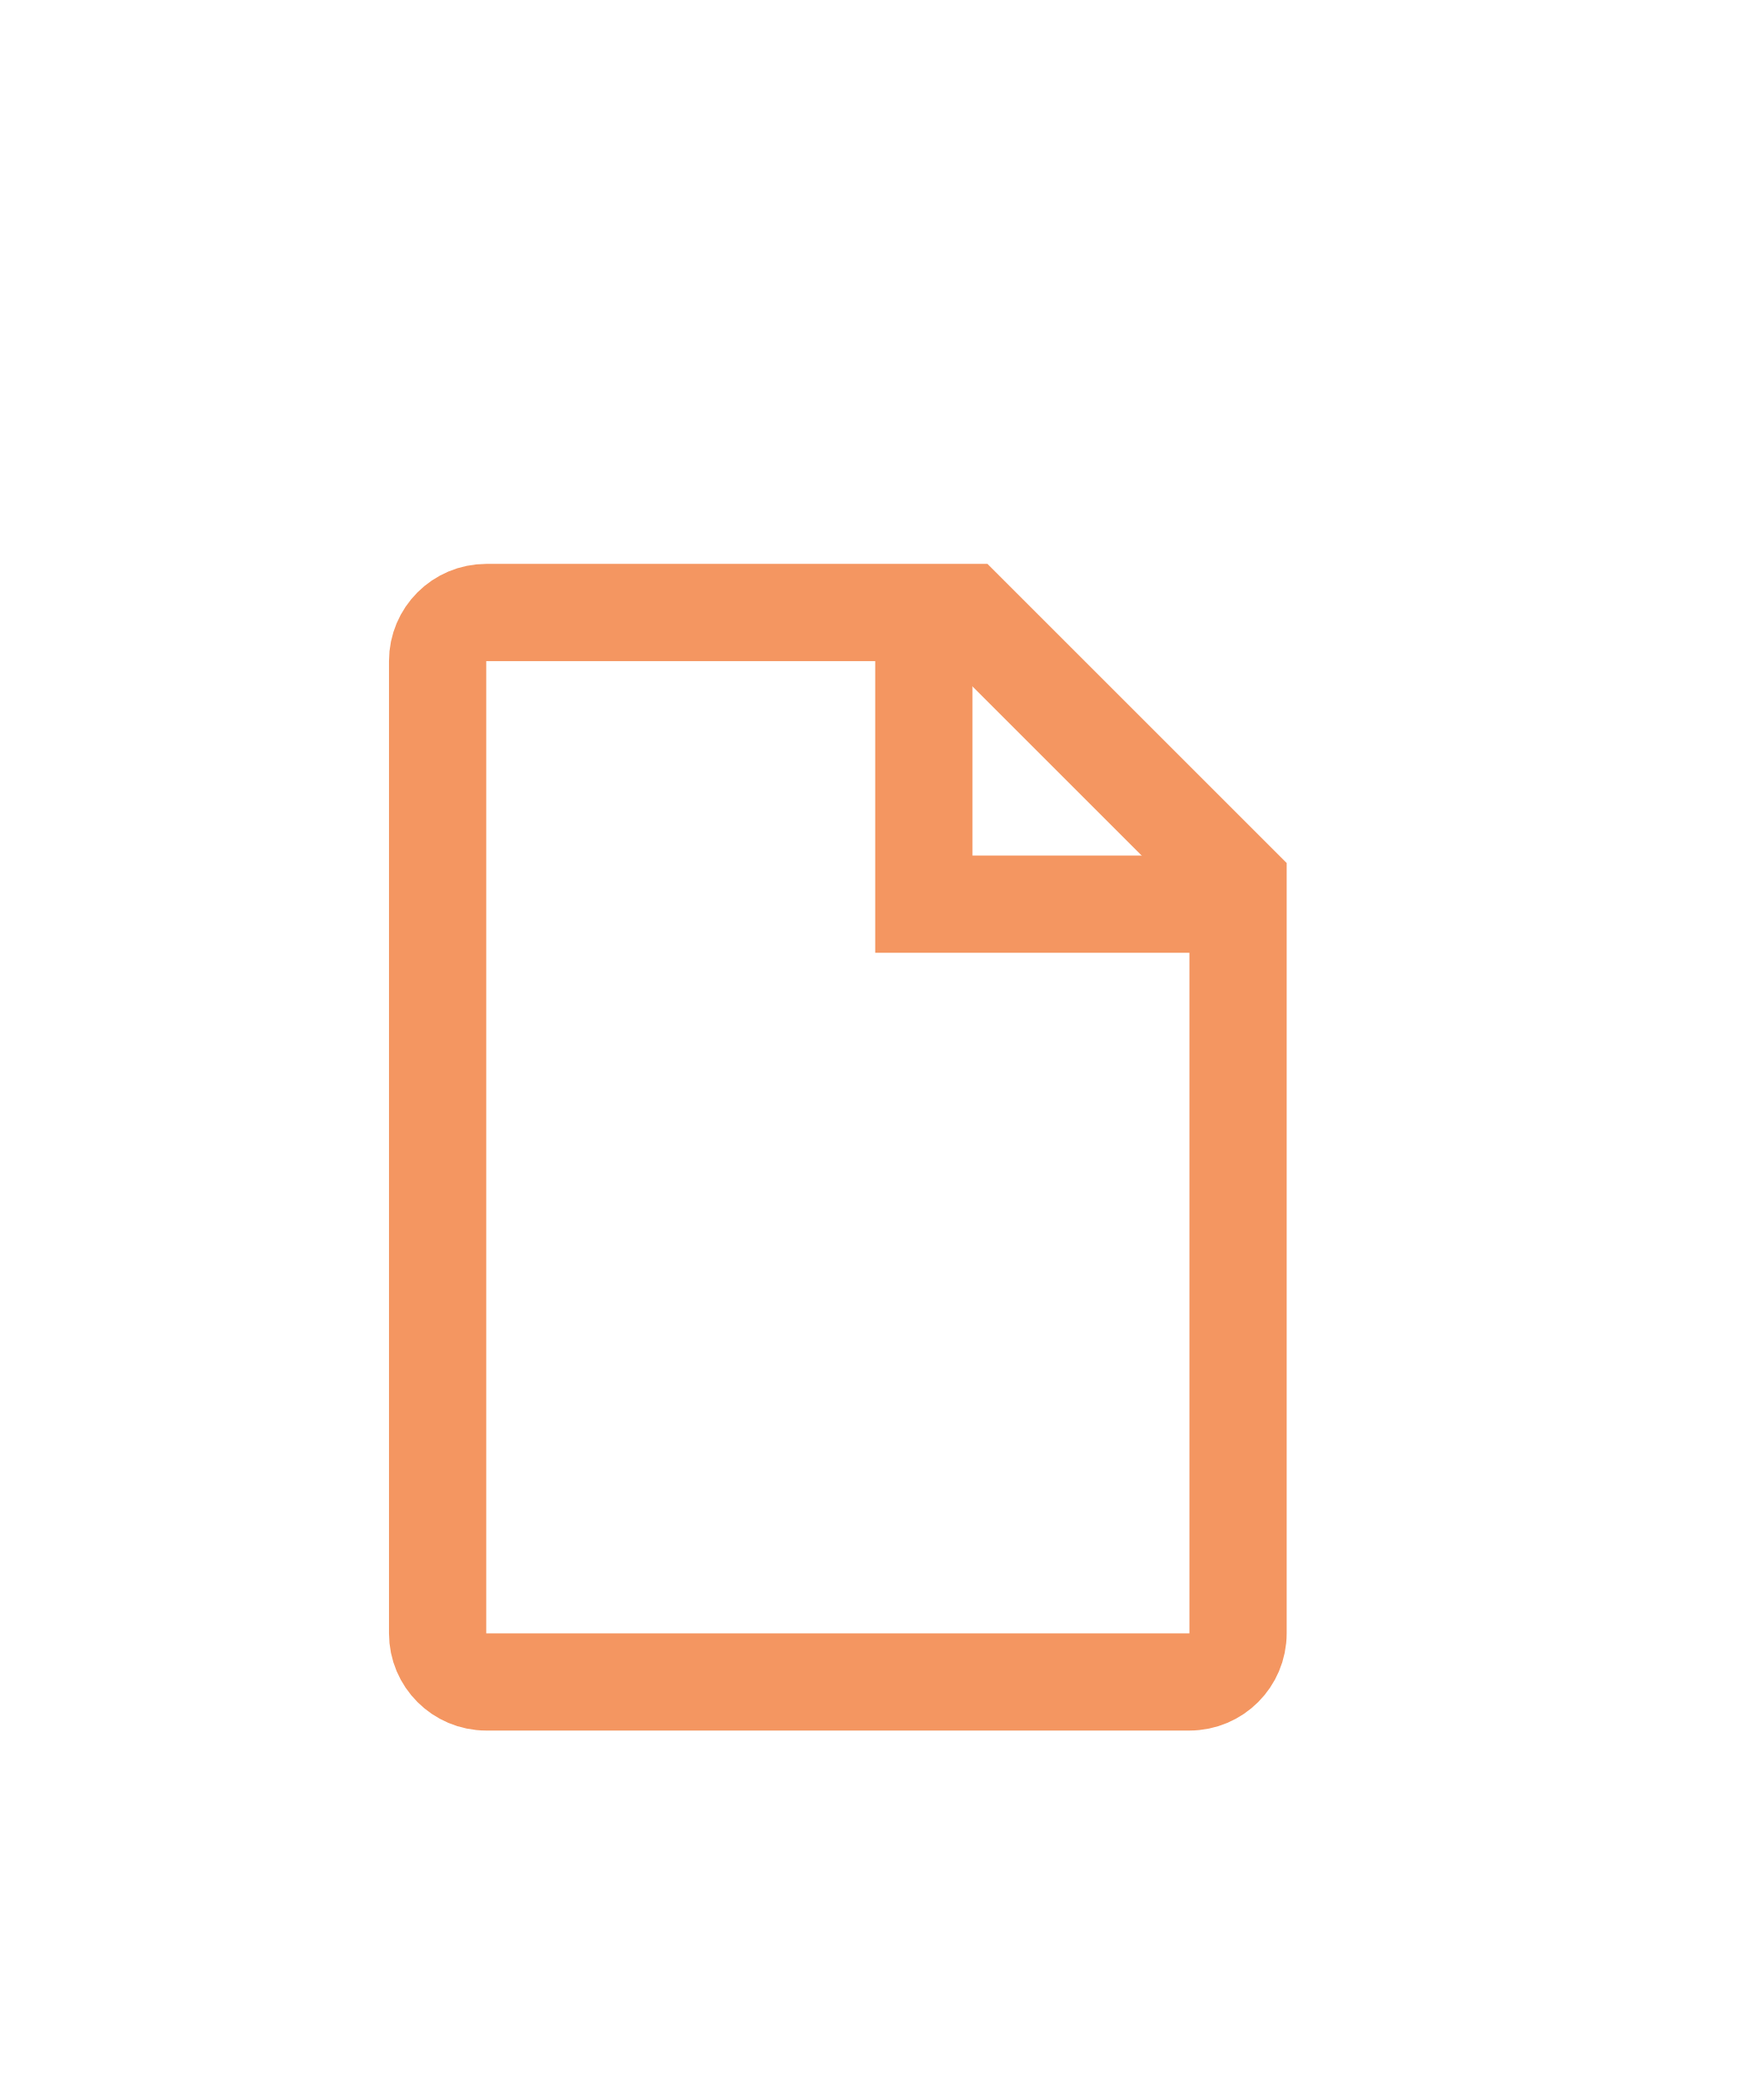
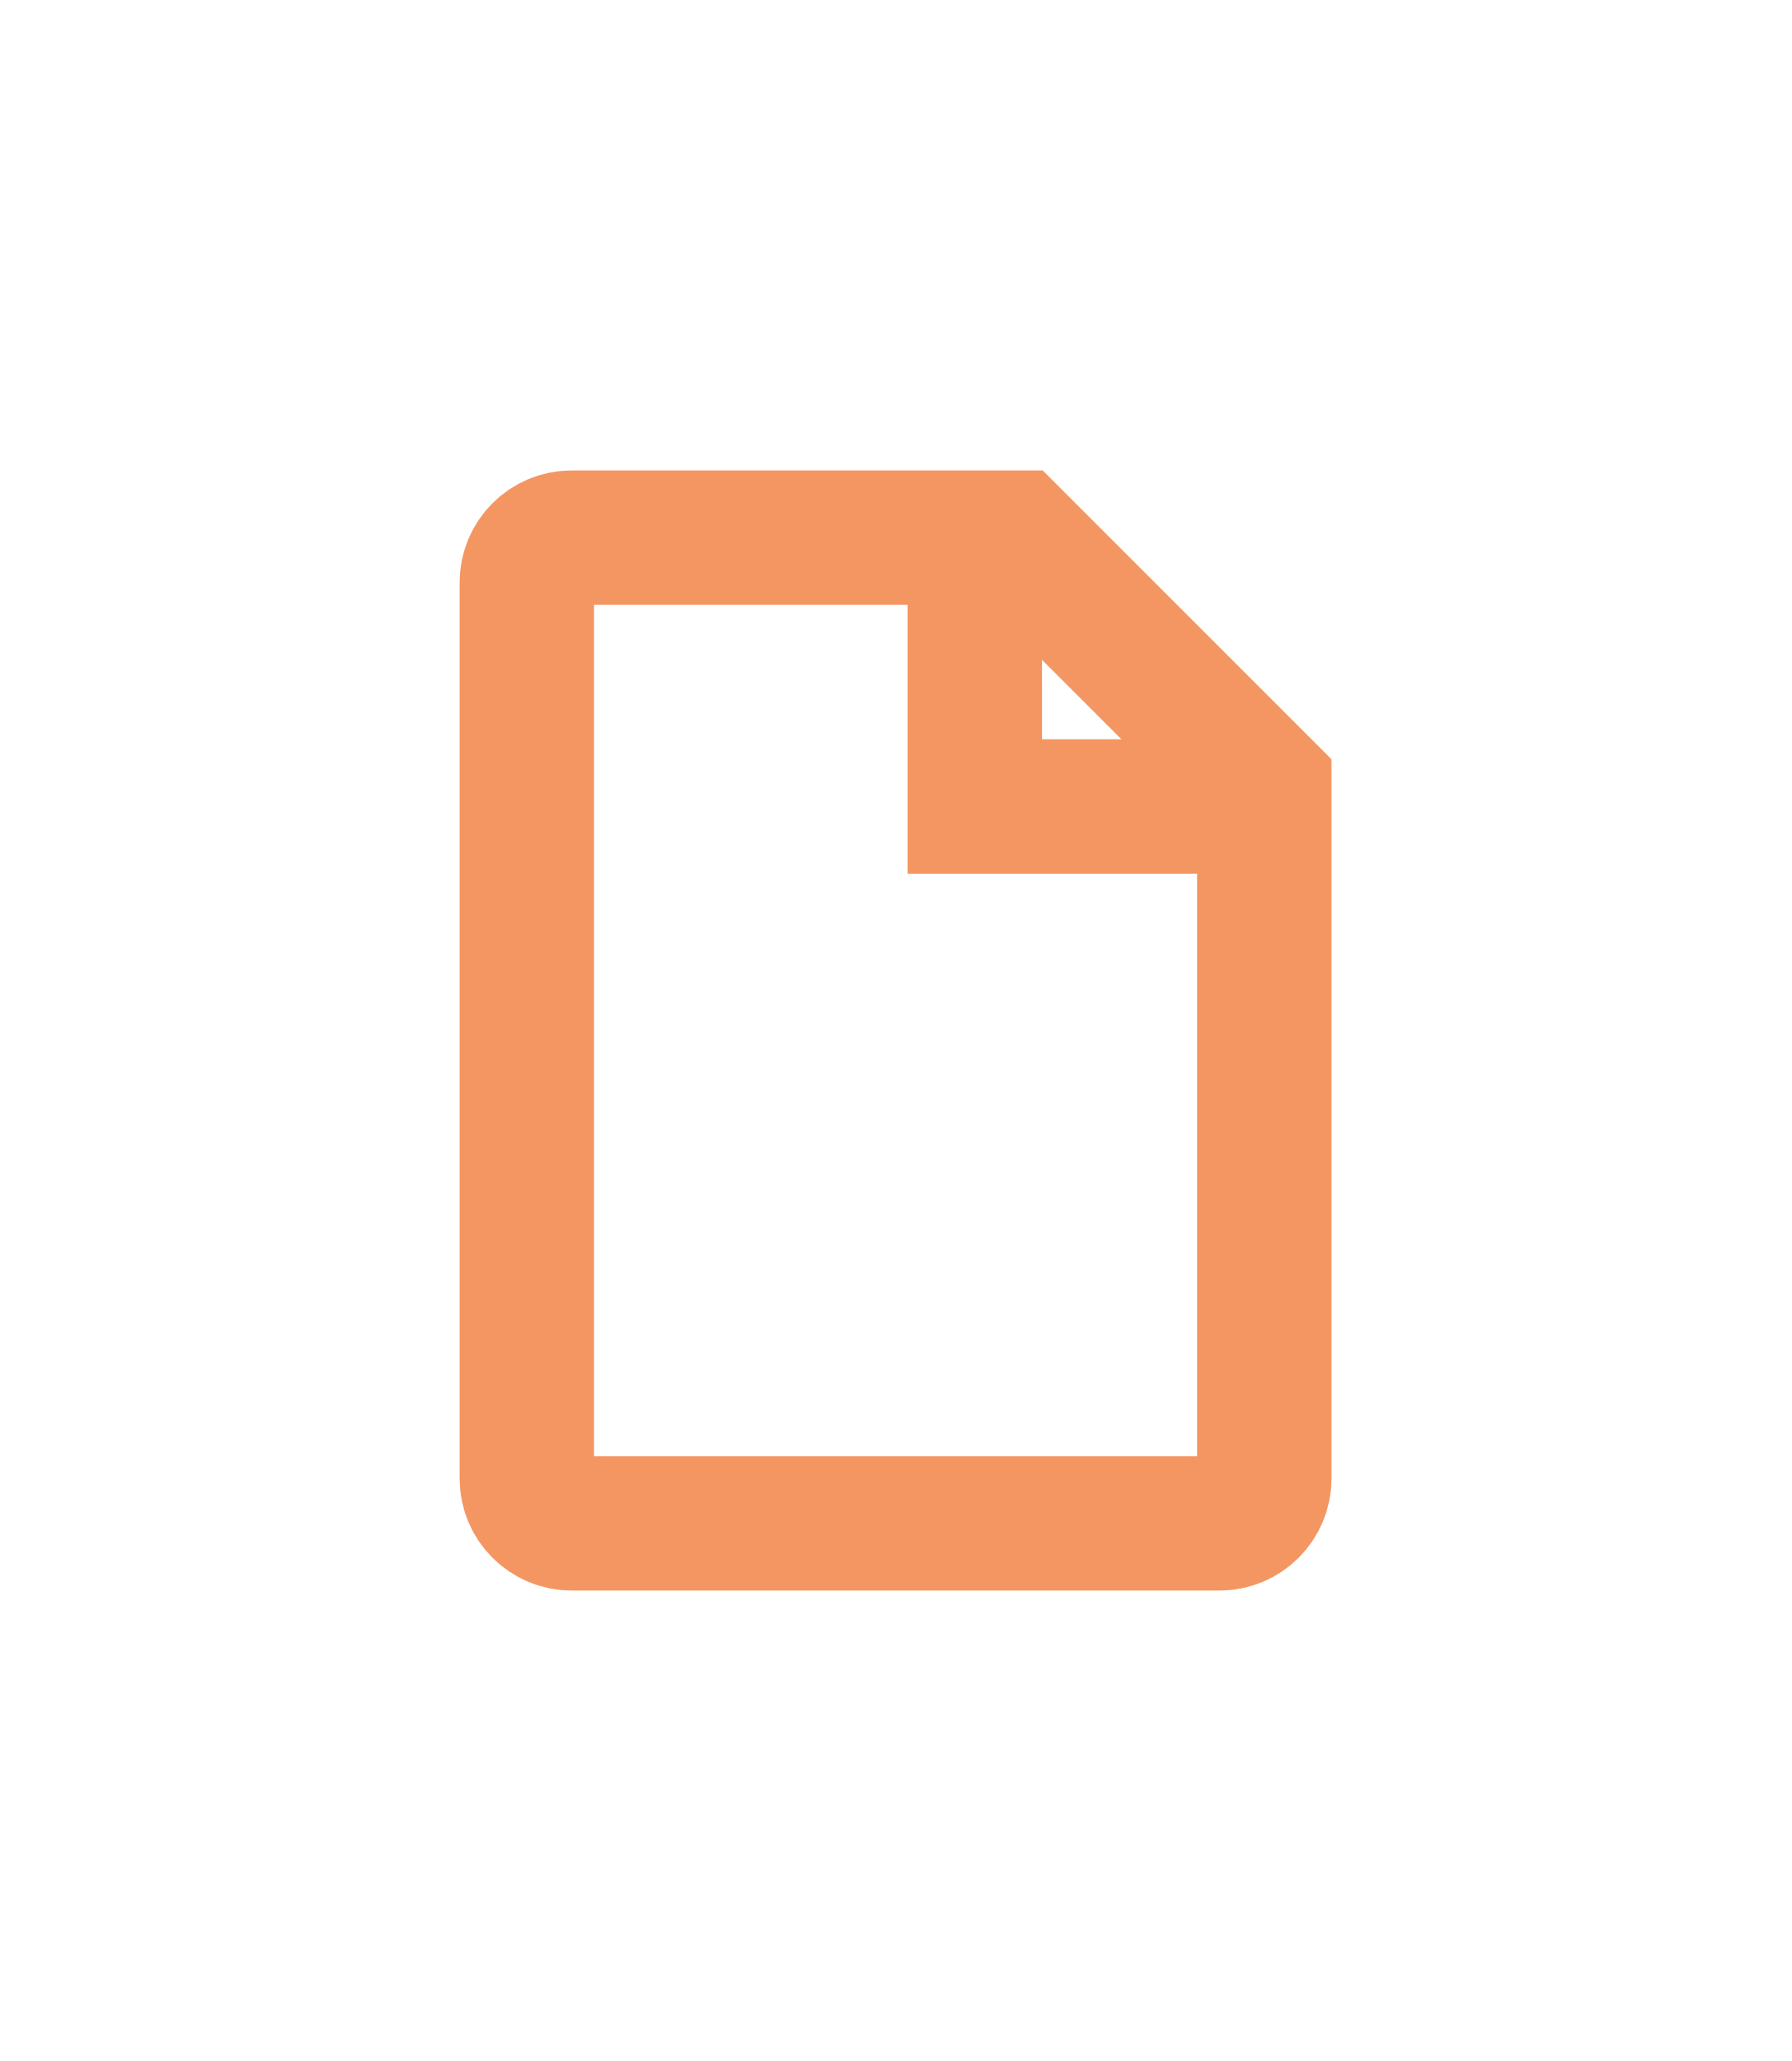
- <svg xmlns="http://www.w3.org/2000/svg" width="20" height="24" viewBox="0 -2 18 20" fill="none">
-   <path d="M4.5 4C4.5 3.724 4.724 3.5 5 3.5H9.947L12.731 6.284V14C12.731 14.276 12.507 14.5 12.231 14.5H5C4.724 14.5 4.5 14.276 4.5 14V4Z" stroke="#F49661" />
-   <path d="M9.5 3.5V6.5H12.5" stroke="#F49661" />
+ <svg xmlns="http://www.w3.org/2000/svg" width="24" viewBox="0 0 20 23" fill="none">
+   <path d="M5.88 6.5C5.88 6.224 6.104 6 6.38 6H11.327L14.111 8.784V16.5C14.111 16.776 13.887 17 13.611 17H6.38C6.104 17 5.88 16.776 5.88 16.5V6.5Z" stroke="#F49661" stroke-width="1.5" />
+   <path d="M10.88 6V9H13.88" stroke="#F49661" stroke-width="1.5" />
</svg>
